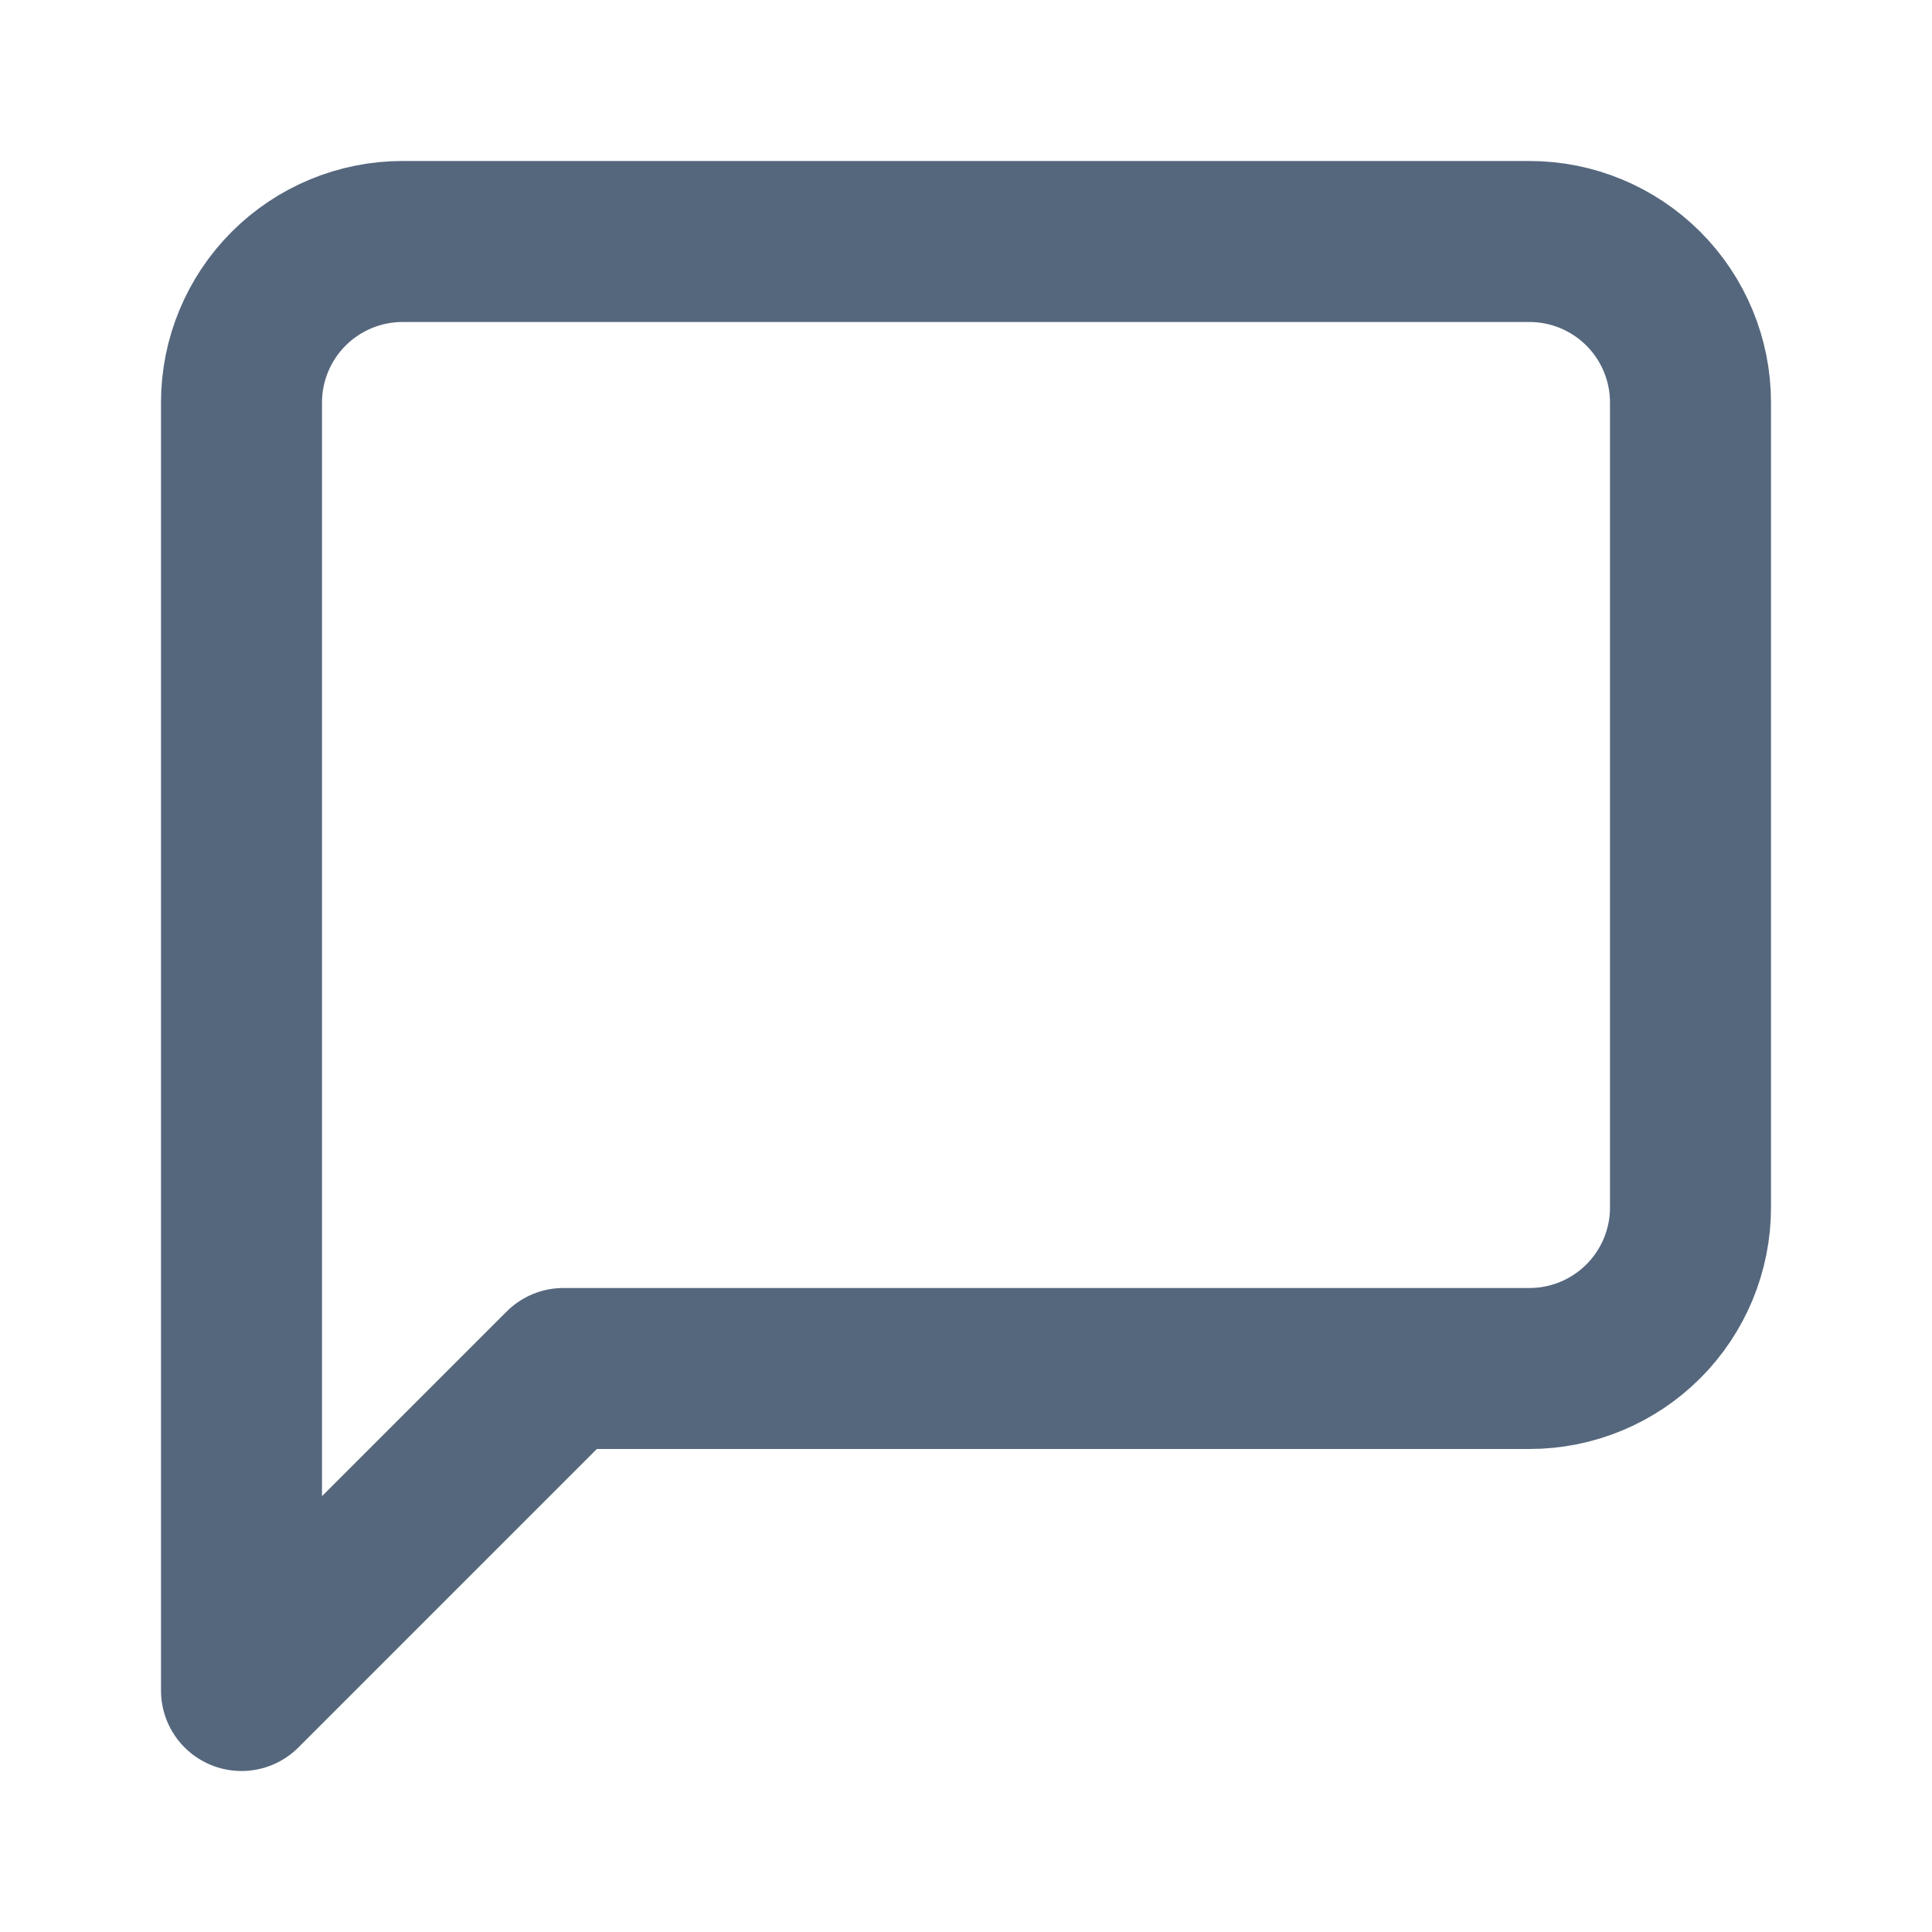
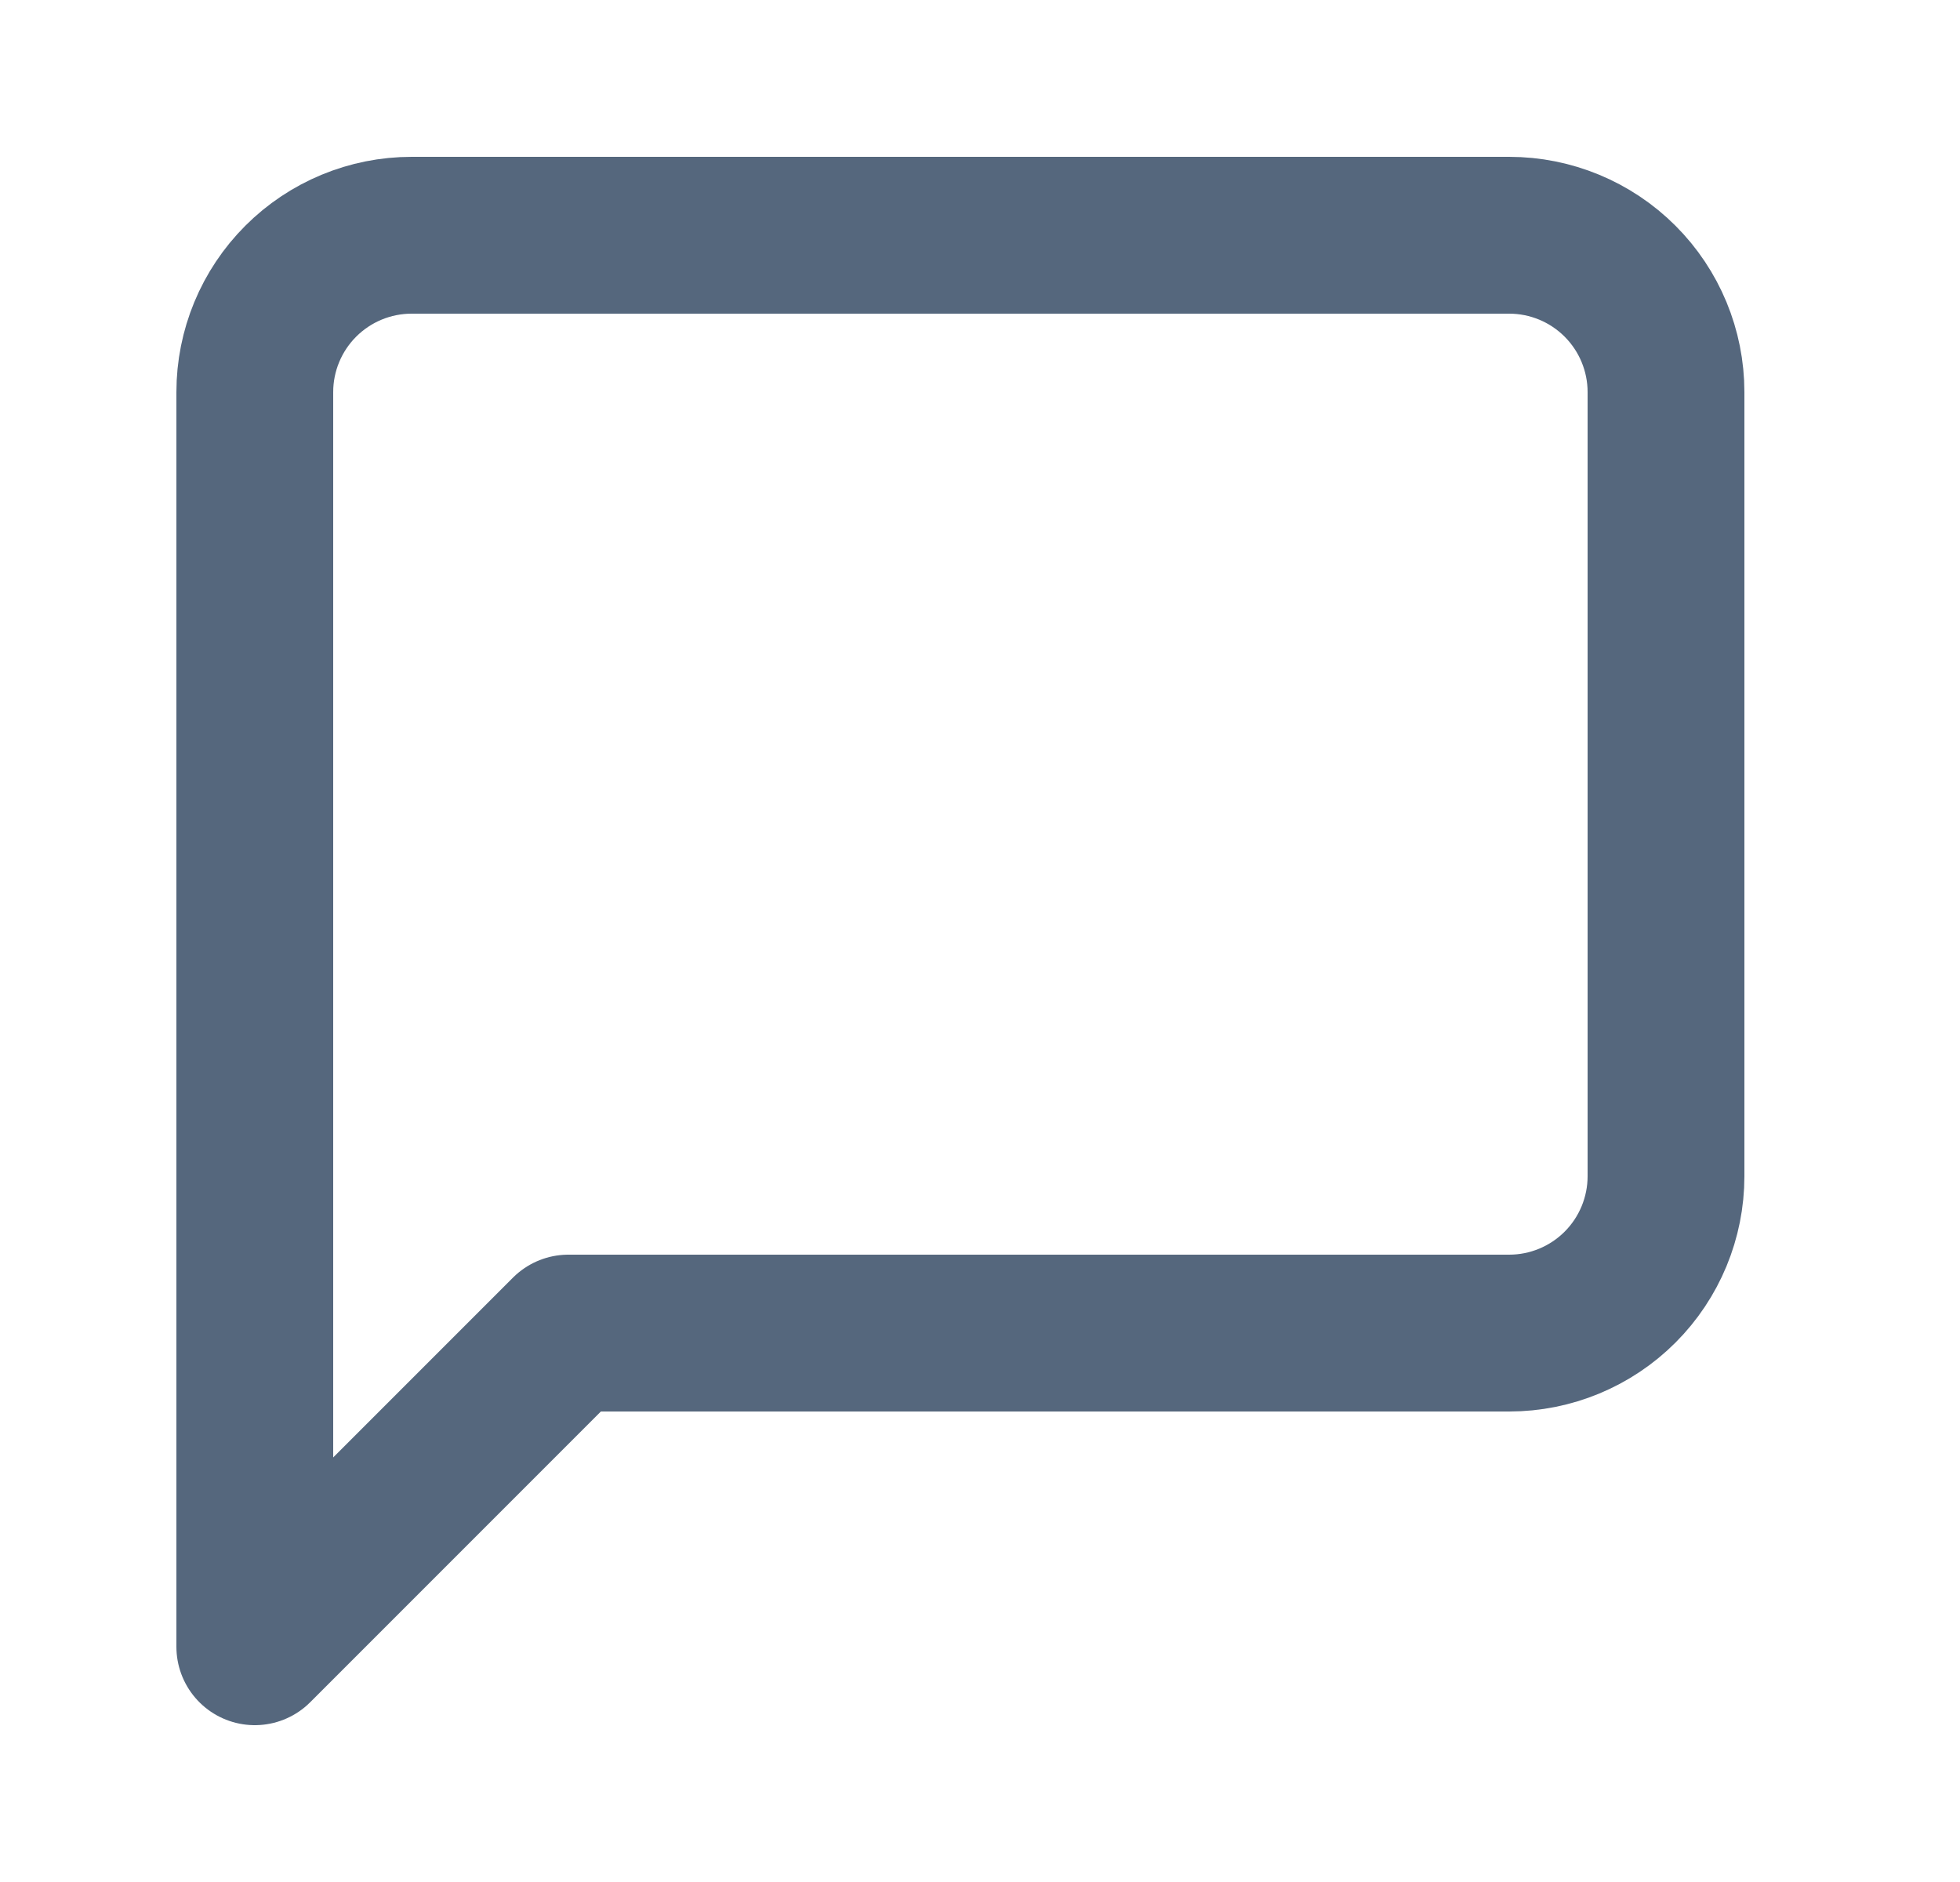
- <svg xmlns="http://www.w3.org/2000/svg" width="24" height="24" viewBox="0 0 24 24" fill="none">
+ <svg xmlns="http://www.w3.org/2000/svg" width="25" height="24" viewBox="0 0 25 24" fill="none">
  <g id="Comment">
-     <path id="Vector" d="M21 15C21 15.53 20.789 16.039 20.414 16.414C20.039 16.789 19.53 17 19 17H7L3 21V5C3 4.47 3.211 3.961 3.586 3.586C3.961 3.211 4.47 3 5 3H19C19.53 3 20.039 3.211 20.414 3.586C20.789 3.961 21 4.47 21 5V15Z" stroke="#55677D" stroke-width="2" stroke-linecap="round" stroke-linejoin="round" />
+     <path id="Vector" d="M21.25 15C21.25 15.53 21.039 16.039 20.664 16.414C20.289 16.789 19.78 17 19.25 17H7.25L3.25 21V5C3.25 4.47 3.461 3.961 3.836 3.586C4.211 3.211 4.72 3 5.25 3H19.25C19.78 3 20.289 3.211 20.664 3.586C21.039 3.961 21.25 4.47 21.25 5V15Z" stroke="#55677D" stroke-width="2" stroke-linecap="round" stroke-linejoin="round" />
  </g>
</svg>
